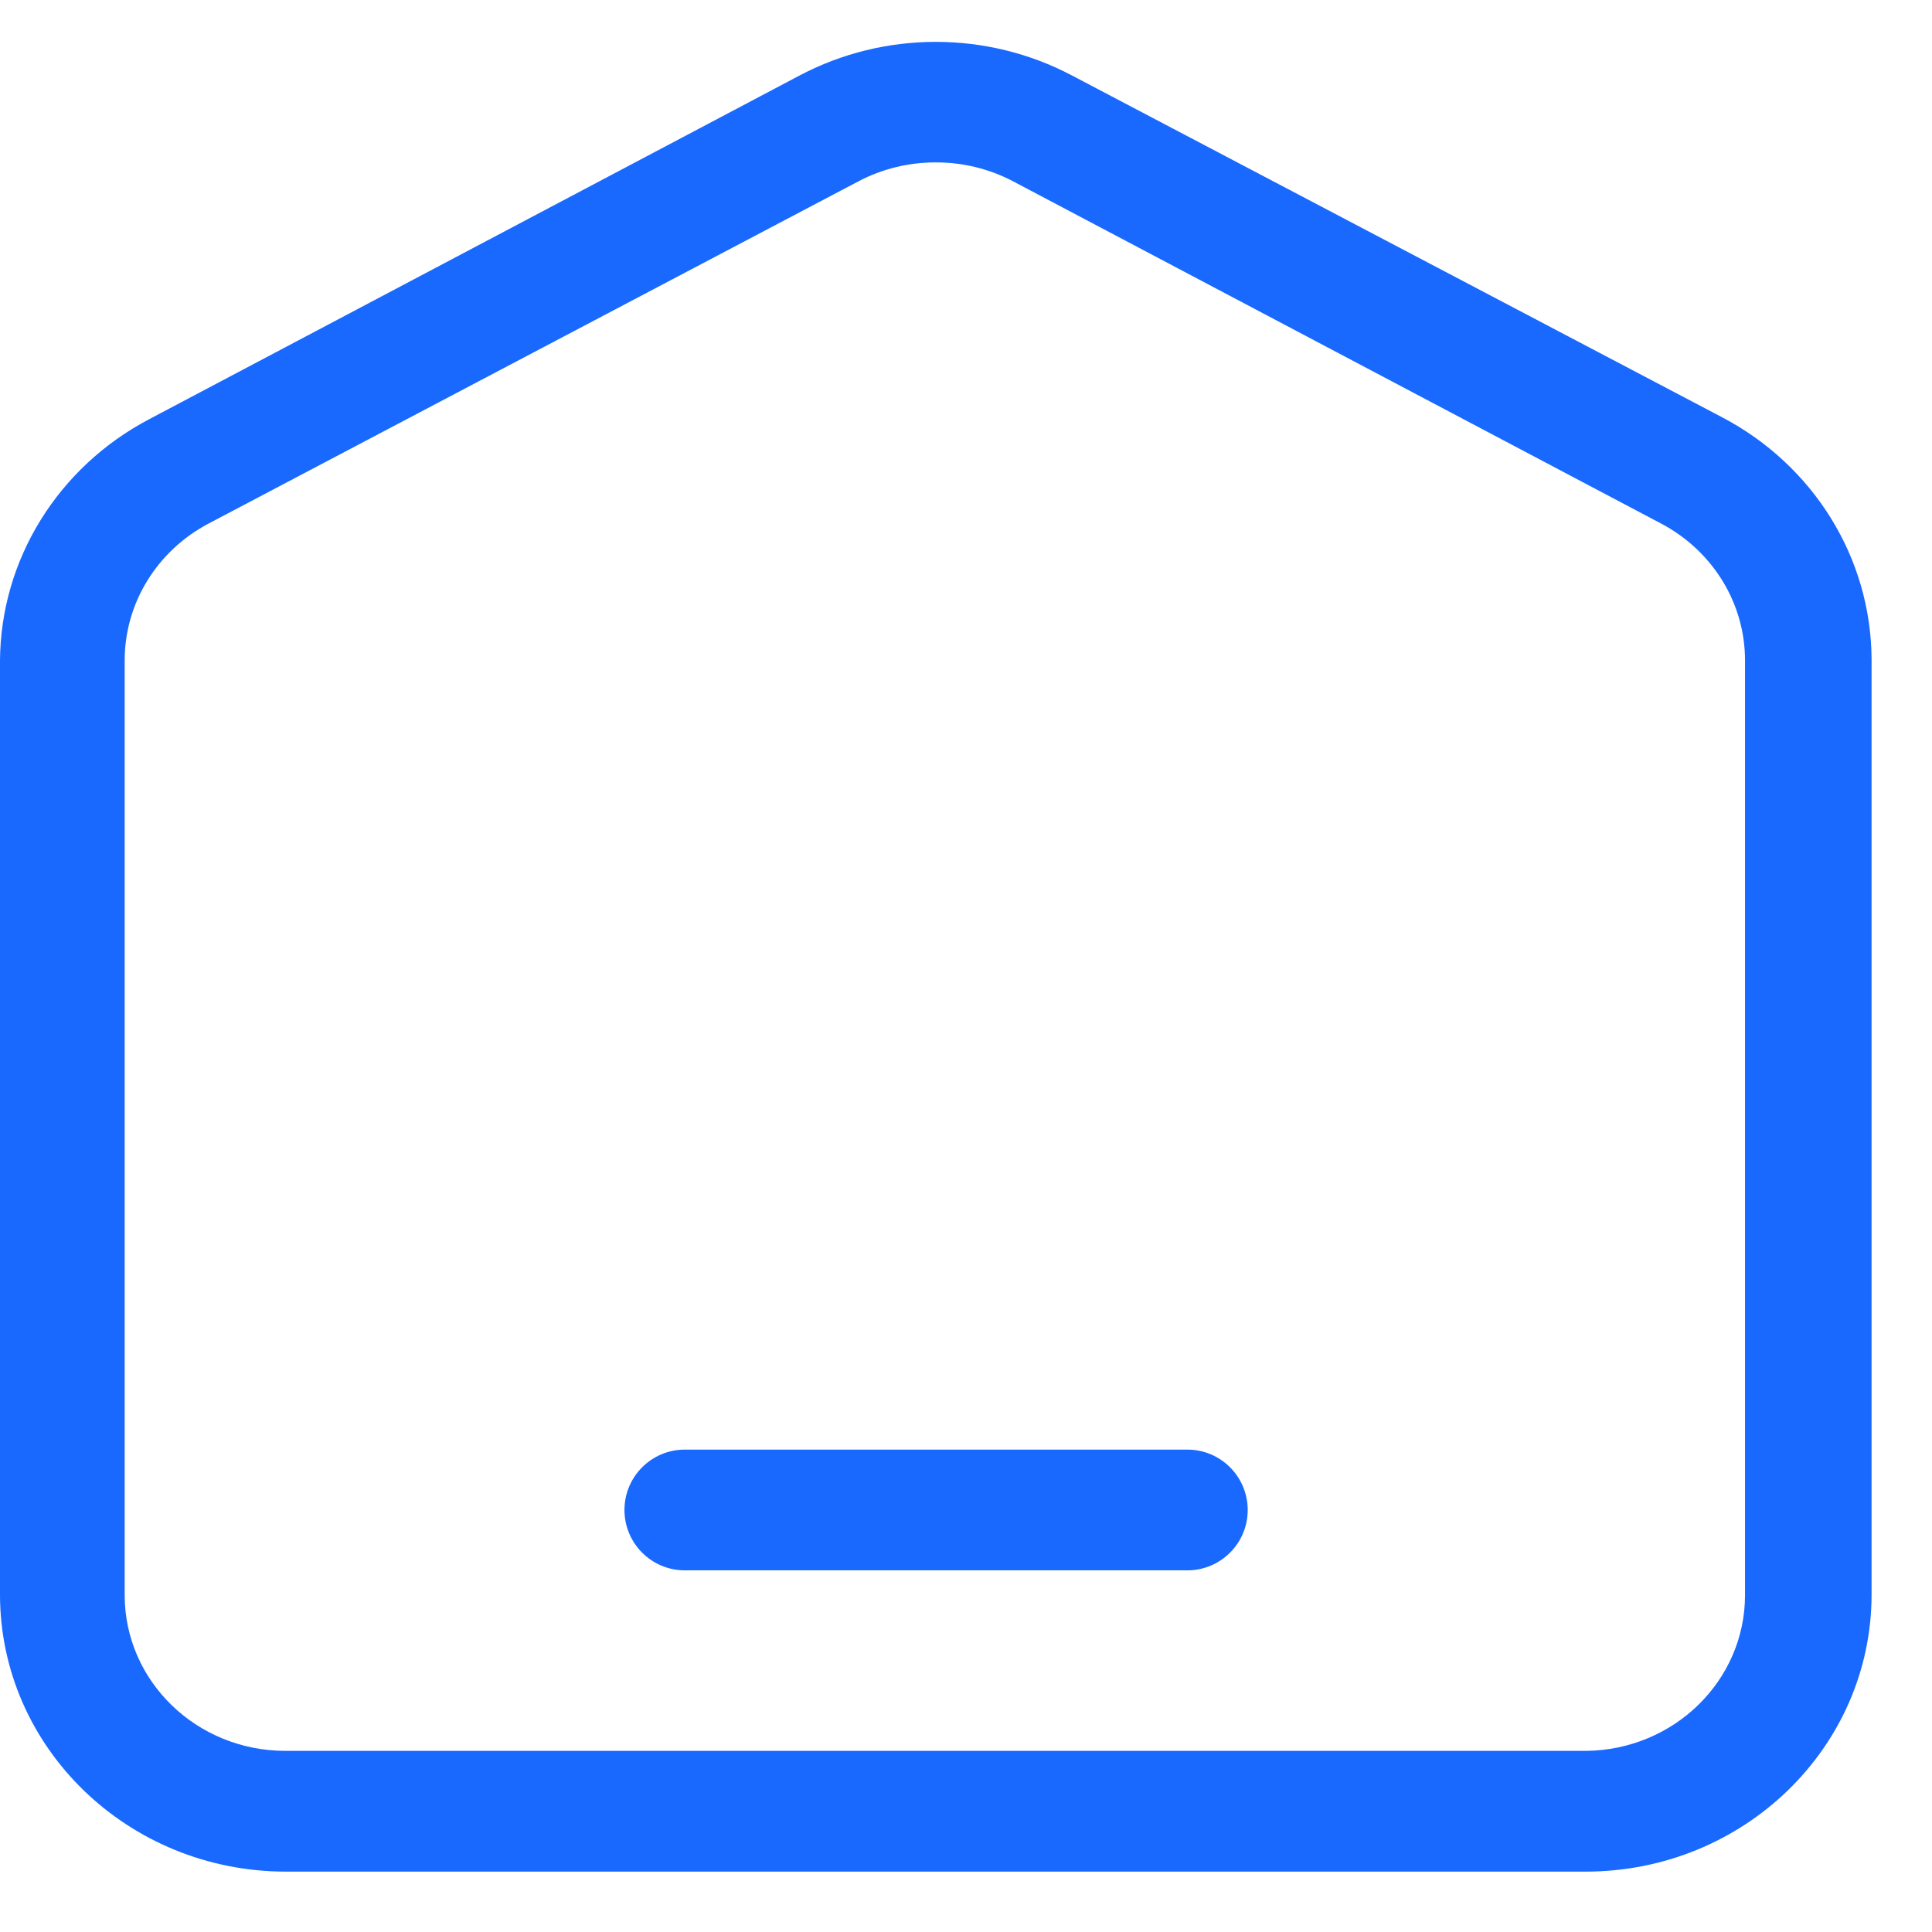
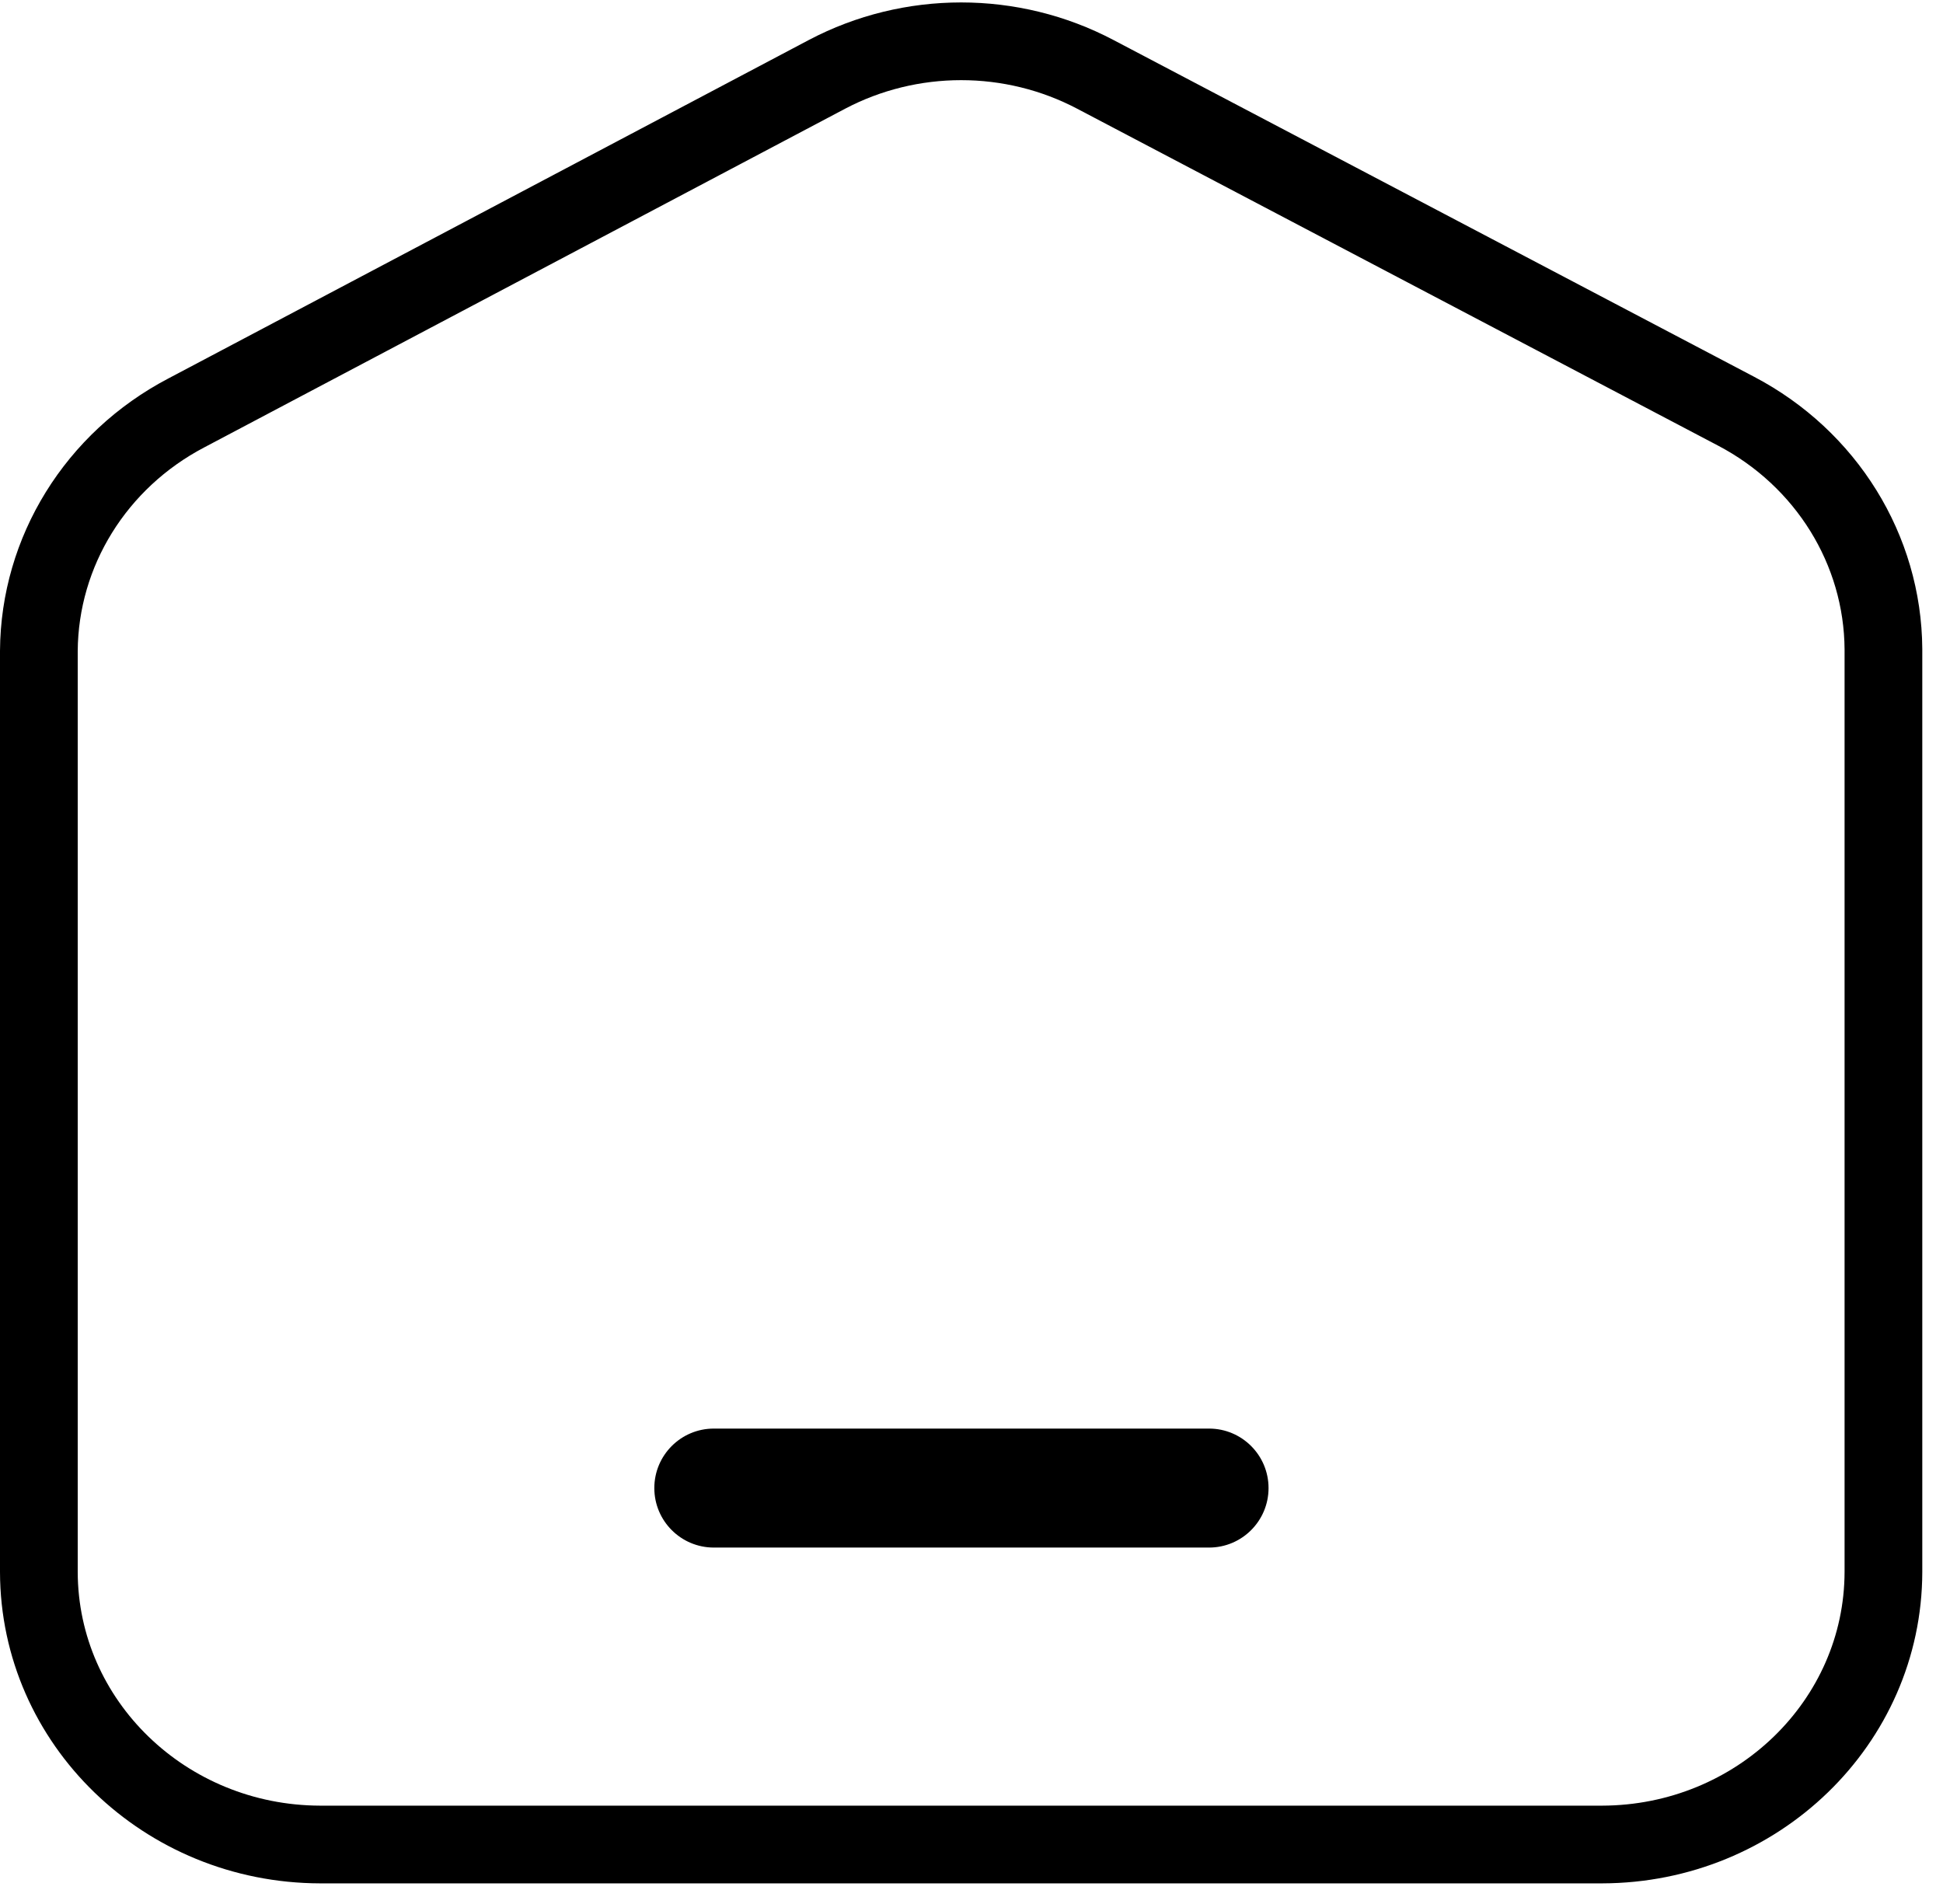
- <svg xmlns="http://www.w3.org/2000/svg" width="32px" height="32px" viewBox="0 0 32 32" version="1.1">
+ <svg xmlns="http://www.w3.org/2000/svg" width="50px" height="49px" viewBox="0 0 50 49" version="1.1">
  <g id="05-Home" stroke="none" stroke-width="1" fill="none" fill-rule="evenodd">
-     <g id="home" transform="translate(-34, -181)" fill="#1969FF">
-       <g id="NAV">
-         <g id="Group-7" transform="translate(0, 181)">
-           <g id="Group" transform="translate(34, 0)">
-             <path d="M26.271,31 L4.728,31 C2.119,30.995 0.006,28.947 6.87622002e-16,26.42 L6.87622002e-16,10.94 C0.011,9.269 0.96,7.736 2.477,6.94 L13.244,1.25 C14.65,0.508 16.349,0.508 17.755,1.25 L28.521,6.91 C30.039,7.706 30.988,9.239 30.999,10.91 L30.999,26.42 C30.993,28.947 28.88,30.995 26.271,31 Z M15.484,2.69 C15.044,2.691 14.611,2.798 14.225,3 L3.458,8.67 C2.599,9.122 2.064,9.993 2.065,10.94 L2.065,26.42 C2.065,27.845 3.257,29 4.728,29 L26.271,29 C27.73,28.984 28.903,27.833 28.903,26.42 L28.903,10.94 C28.904,9.993 28.369,9.122 27.51,8.67 L16.774,3 C16.378,2.793 15.934,2.686 15.484,2.69 Z" id="Shape" />
-             <rect id="Rectangle" x="10.343" y="24.01" width="10.323" height="2" rx="1" />
-           </g>
-         </g>
-       </g>
+     <g id="home" transform="translate(1, 1)">
+       <path d="M40.227,46.469 L7.239,46.469 C3.245,46.46 0.009,43.325 0,39.456 L0,15.752 C0.016,13.193 1.47,10.845 3.794,9.627 L20.28,0.914 C22.433,-0.221 25.034,-0.221 27.187,0.914 L43.673,9.581 C45.997,10.799 47.451,13.147 47.467,15.706 L47.467,39.456 C47.458,43.325 44.222,46.46 40.227,46.469 Z" id="Path" stroke="#000000" stroke-width="2" />
+       <rect id="Rectangle" fill="#000000" x="15.838" y="35.765" width="15.806" height="3.062" rx="1.531" />
    </g>
  </g>
</svg>
